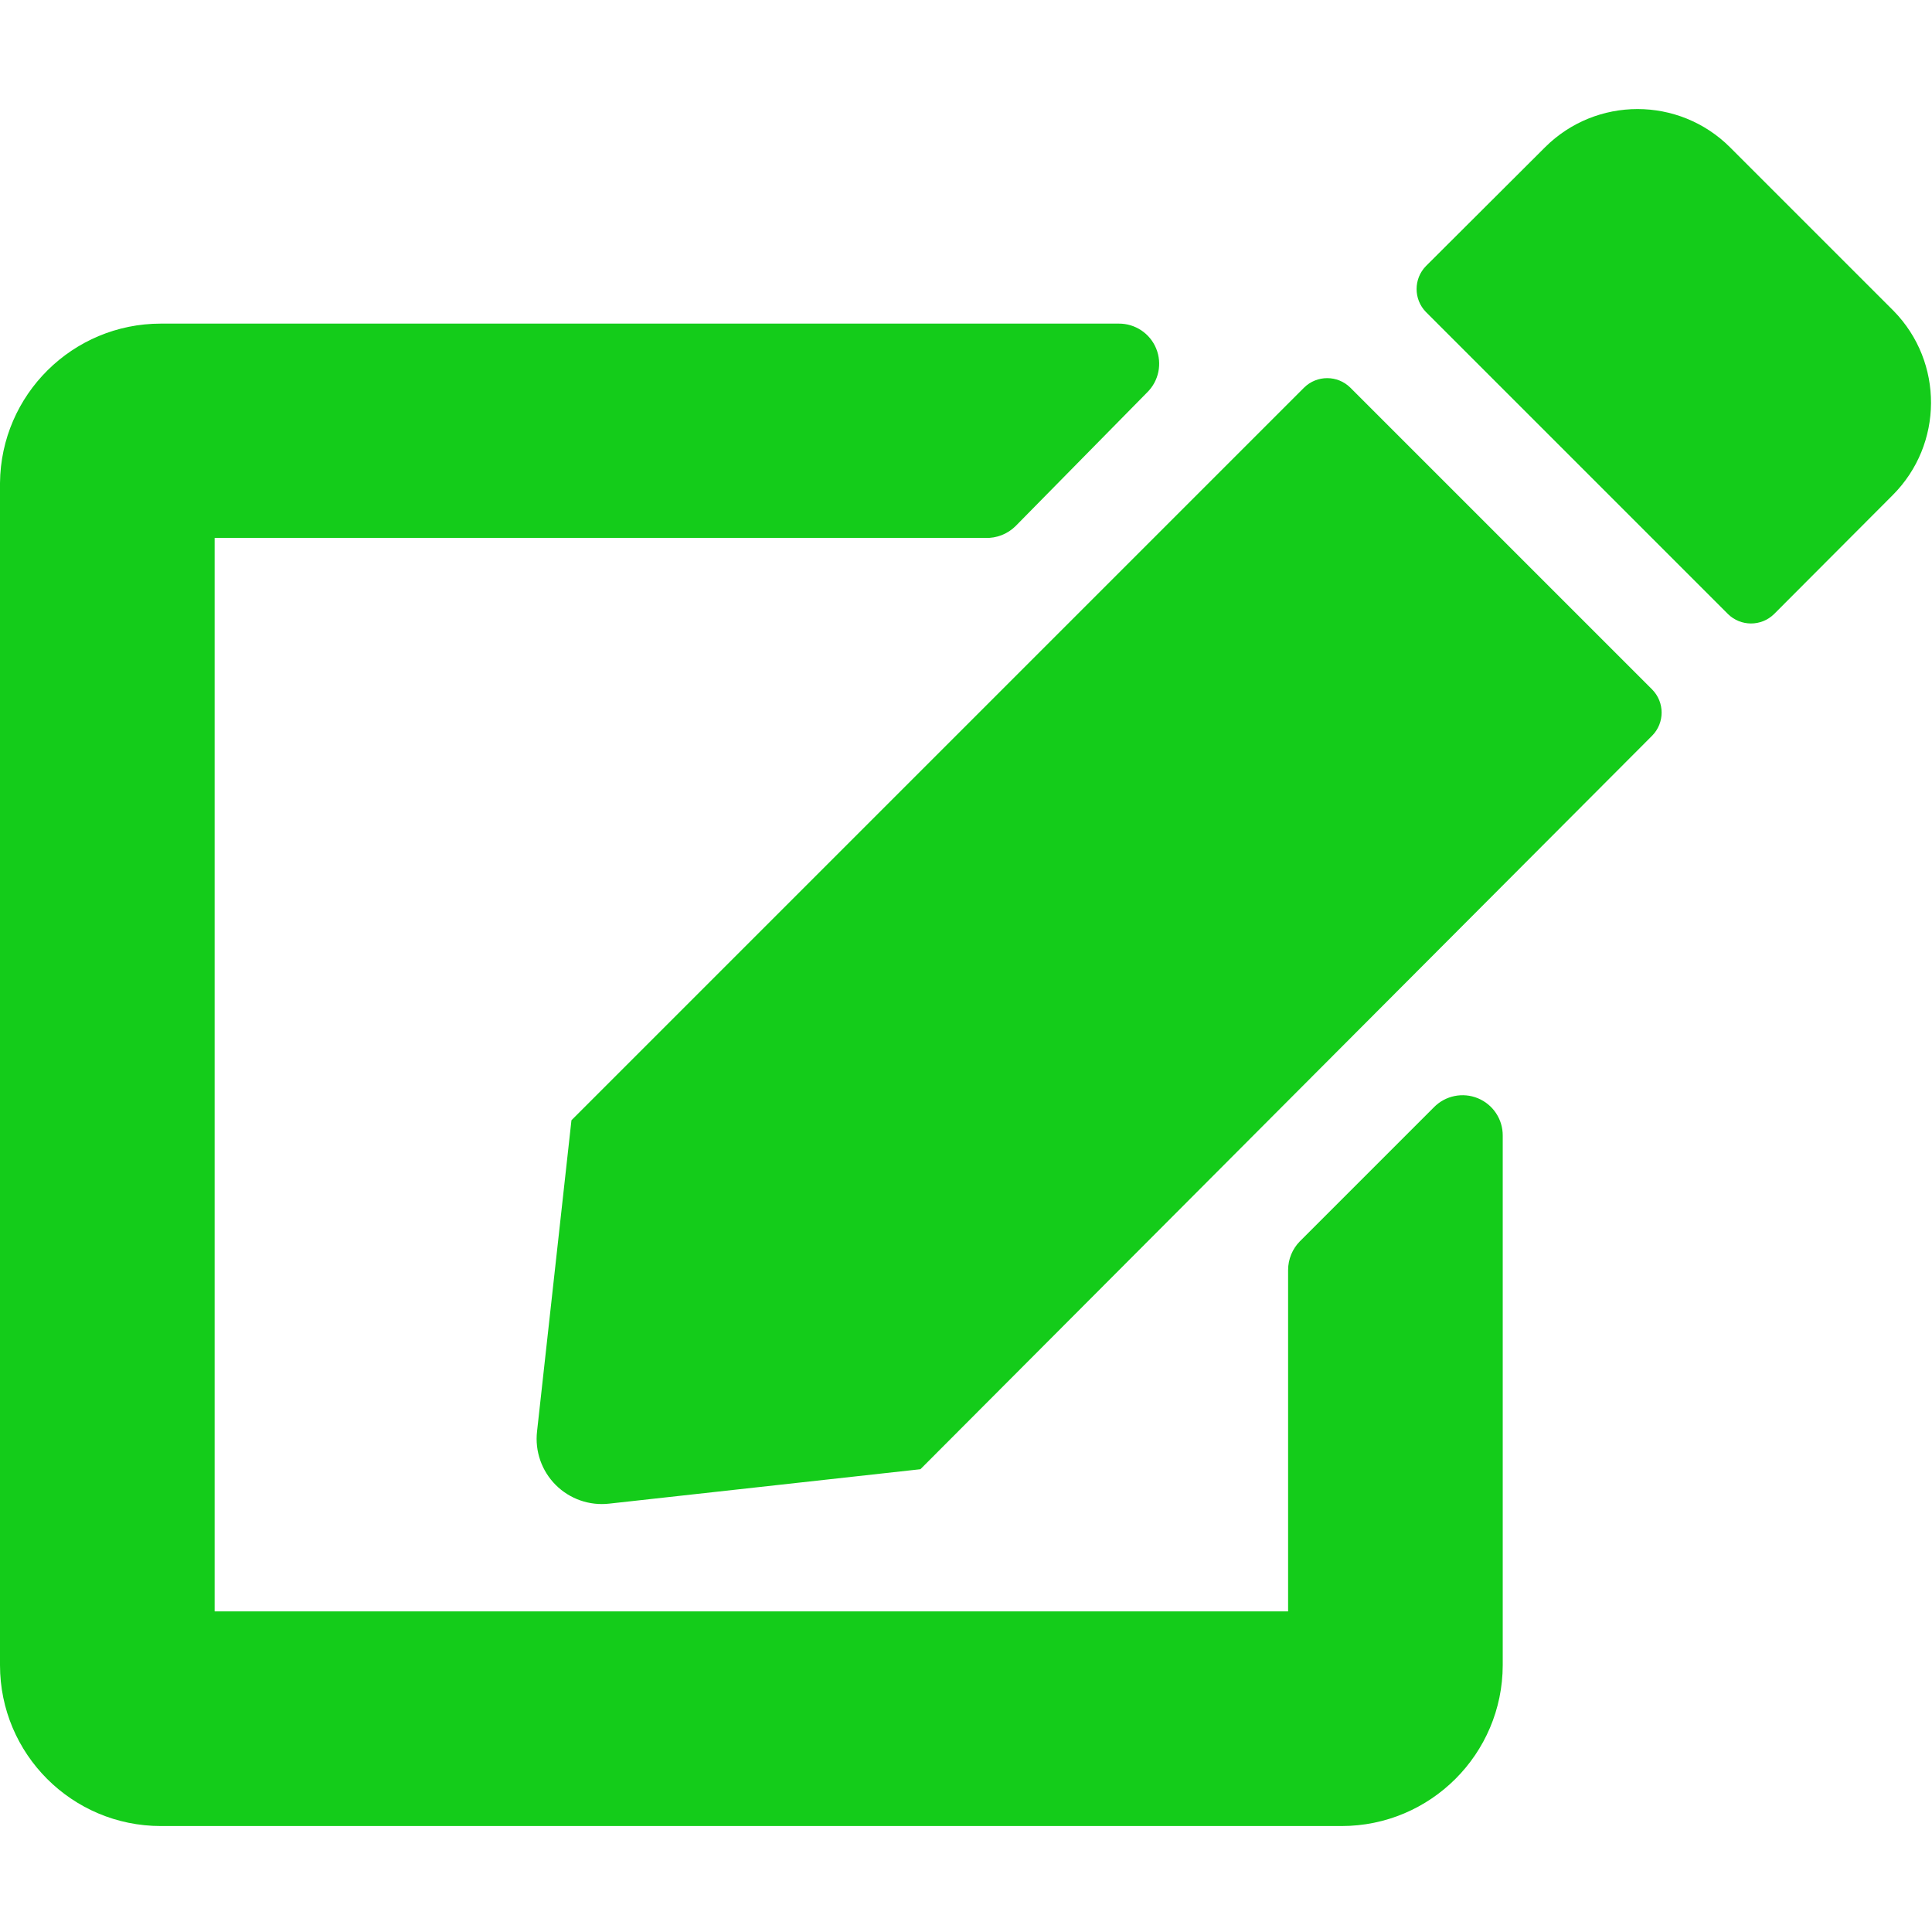
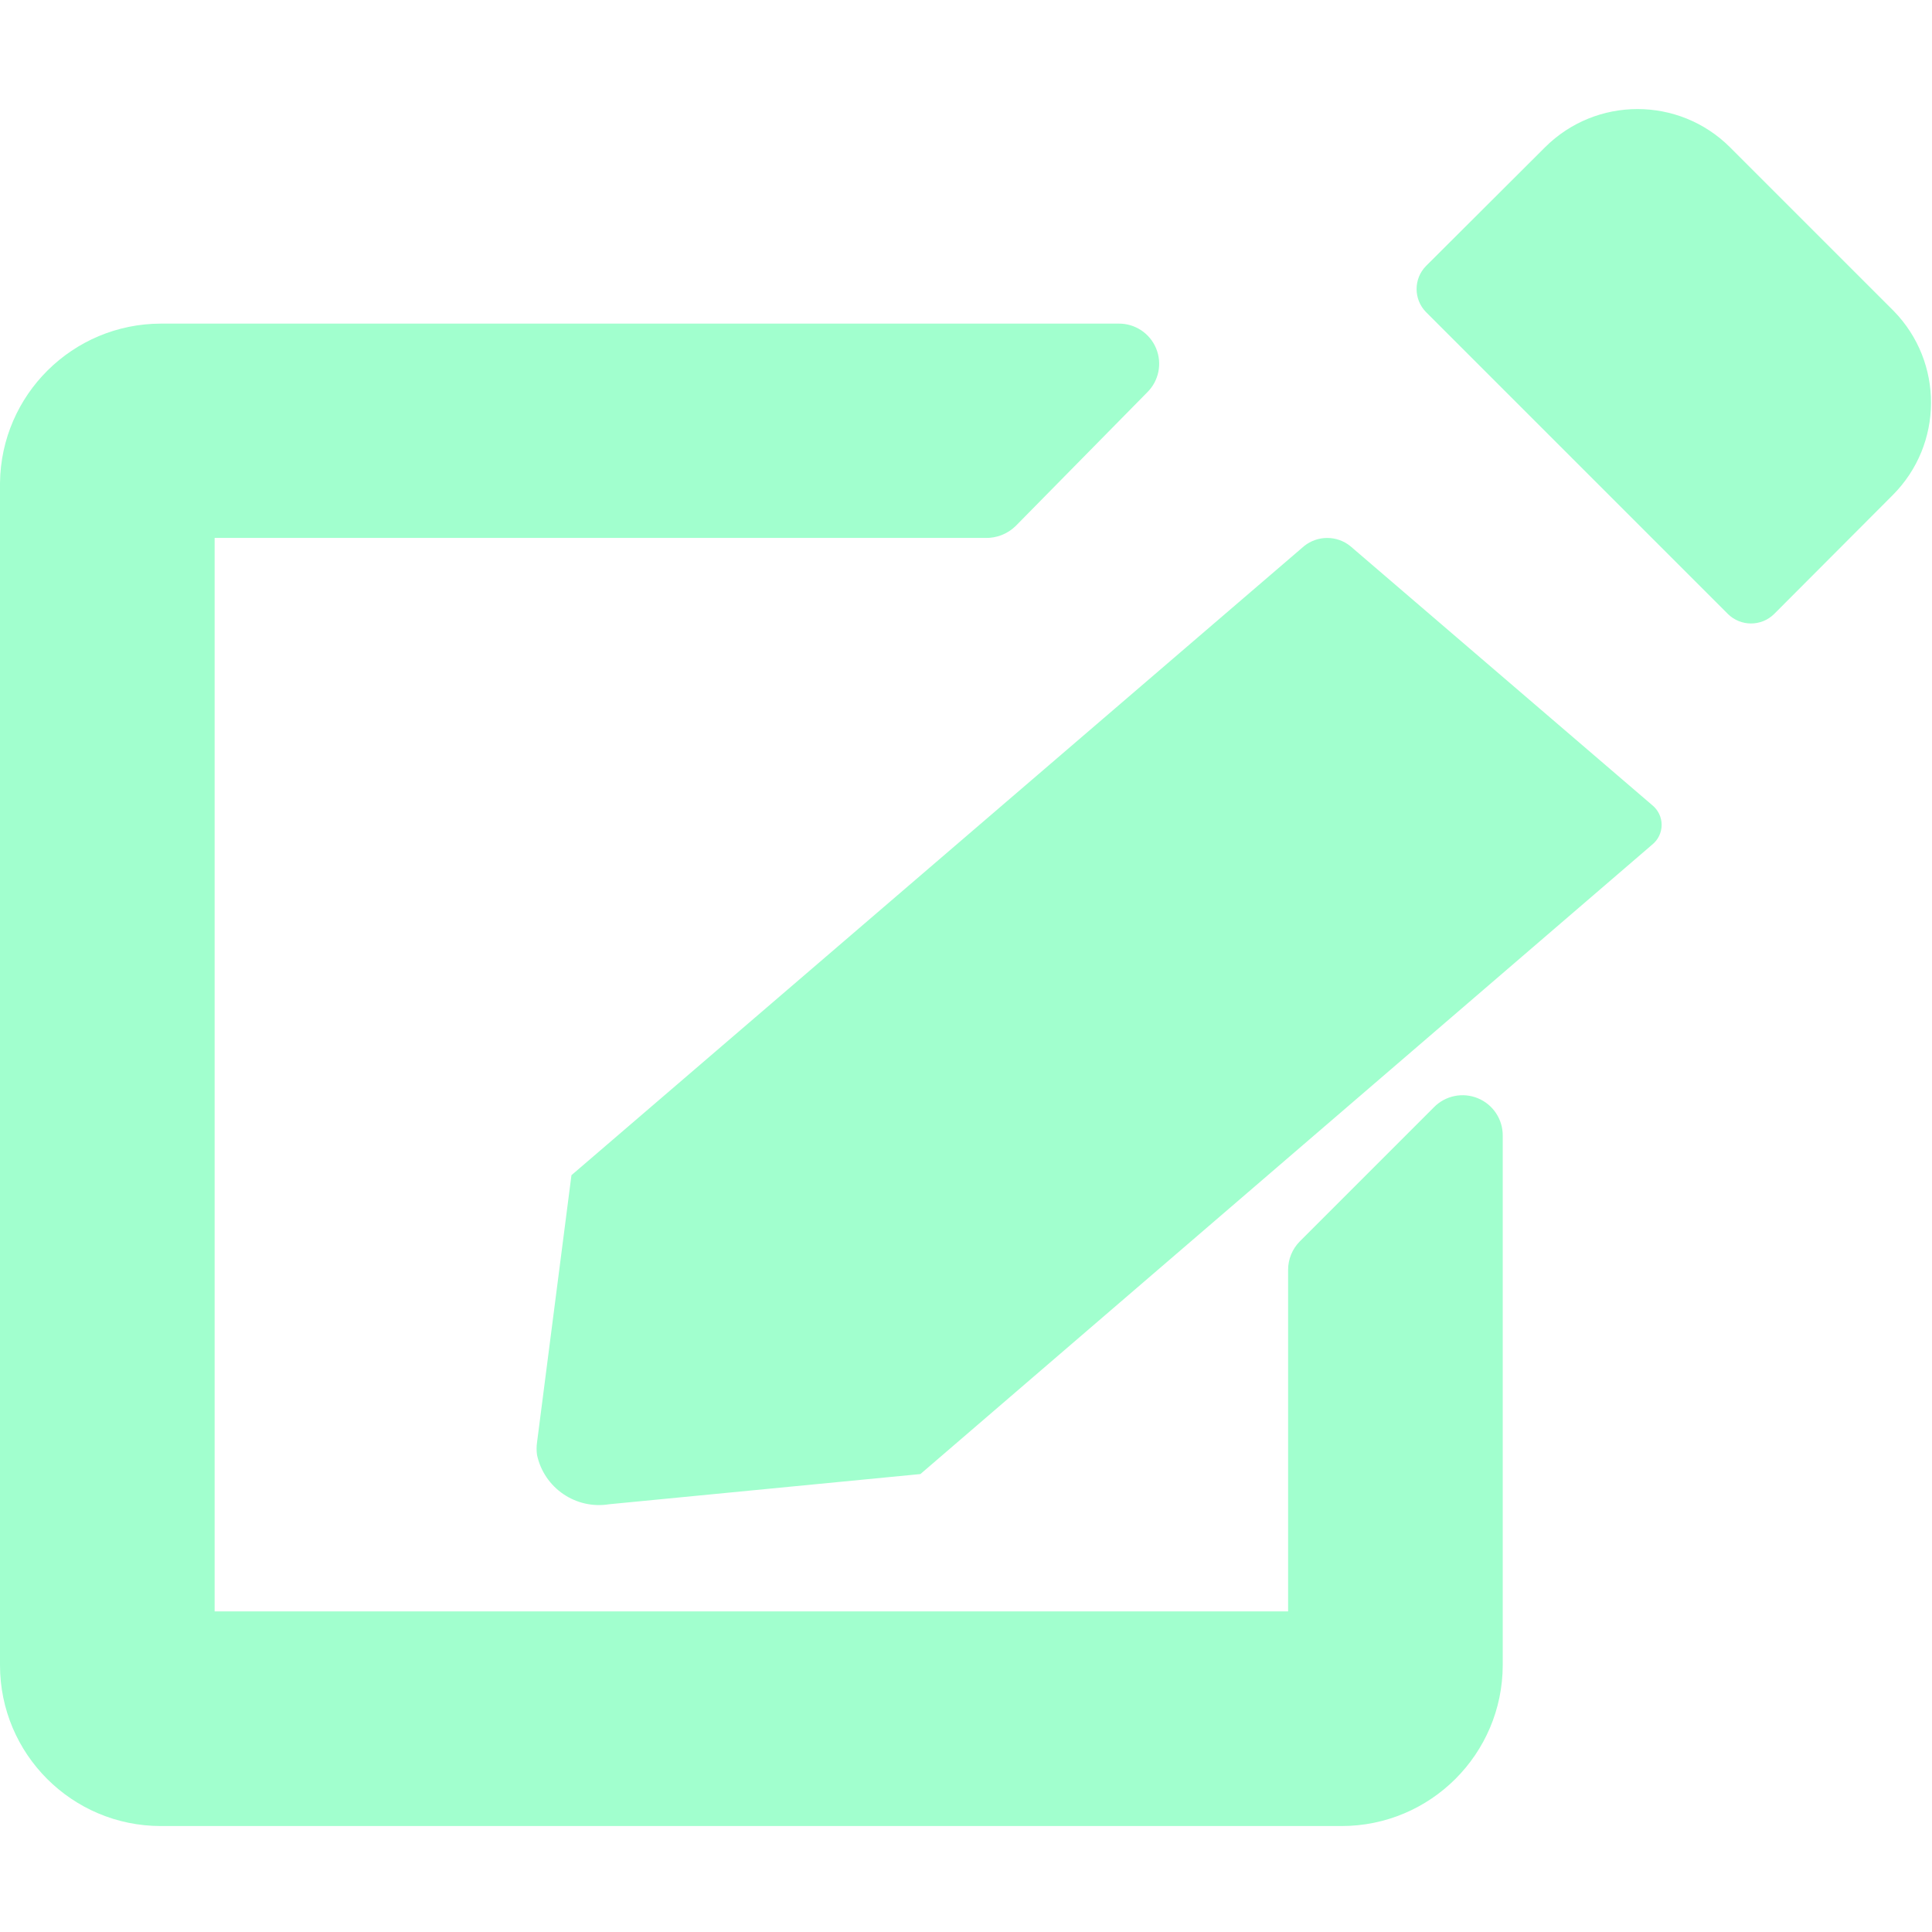
<svg xmlns="http://www.w3.org/2000/svg" id="Layer_1" data-name="Layer 1" viewBox="0 0 64 64">
  <defs>
-     <style>.cls-1{fill:#14cc1a;}</style>
+     <style>.cls-1{fill:#a1ffce;}</style>
  </defs>
-   <path class="cls-1" d="M44.73,12.84l10,10a1.09,1.09,0,0,1,0,1.53L30.49,48.67,20.18,49.81a2.16,2.16,0,0,1-2.39-2.39l1.14-10.31L43.2,12.84a1.09,1.09,0,0,1,1.53,0Zm18-2.54L57.31,4.88a4.34,4.34,0,0,0-6.13,0L47.24,8.81a1.09,1.09,0,0,0,0,1.53l10,10a1.09,1.09,0,0,0,1.53,0l3.93-3.94A4.34,4.34,0,0,0,62.73,10.3ZM42.67,42.07V53.38H7.11V17.82H32.64a1.36,1.36,0,0,0,1-.39L38,13a1.33,1.33,0,0,0-.94-2.28H5.33A5.33,5.33,0,0,0,0,16V55.16a5.33,5.33,0,0,0,5.33,5.33H44.44a5.34,5.34,0,0,0,5.34-5.33V37.62a1.33,1.33,0,0,0-2.28-.94l-4.44,4.44A1.36,1.36,0,0,0,42.67,42.07Z" />
+   <path class="cls-1" d="M44.73,18.09l10,8.58a.84.84,0,0,1,0,1.31L30.49,48.83l-10.31,1a2.1,2.1,0,0,1-2.39-1.63,1.48,1.48,0,0,1,0-.42l1.14-8.85L43.2,18.09A1.22,1.22,0,0,1,44.73,18.09Zm18-7.79L57.31,4.88a4.34,4.34,0,0,0-6.13,0L47.24,8.81a1.09,1.09,0,0,0,0,1.53l10,10a1.09,1.09,0,0,0,1.53,0L62.7,16.4A4.34,4.34,0,0,0,62.73,10.3ZM42.67,42.07V53.38H7.11V17.82H32.64a1.39,1.39,0,0,0,1-.39L38,13a1.33,1.33,0,0,0-.94-2.28H5.33A5.34,5.34,0,0,0,0,16V55.16a5.33,5.33,0,0,0,5.33,5.33H44.44a5.34,5.34,0,0,0,5.34-5.33V37.62a1.33,1.33,0,0,0-2.28-.94l-4.44,4.44A1.34,1.34,0,0,0,42.67,42.07Z" />
</svg>
